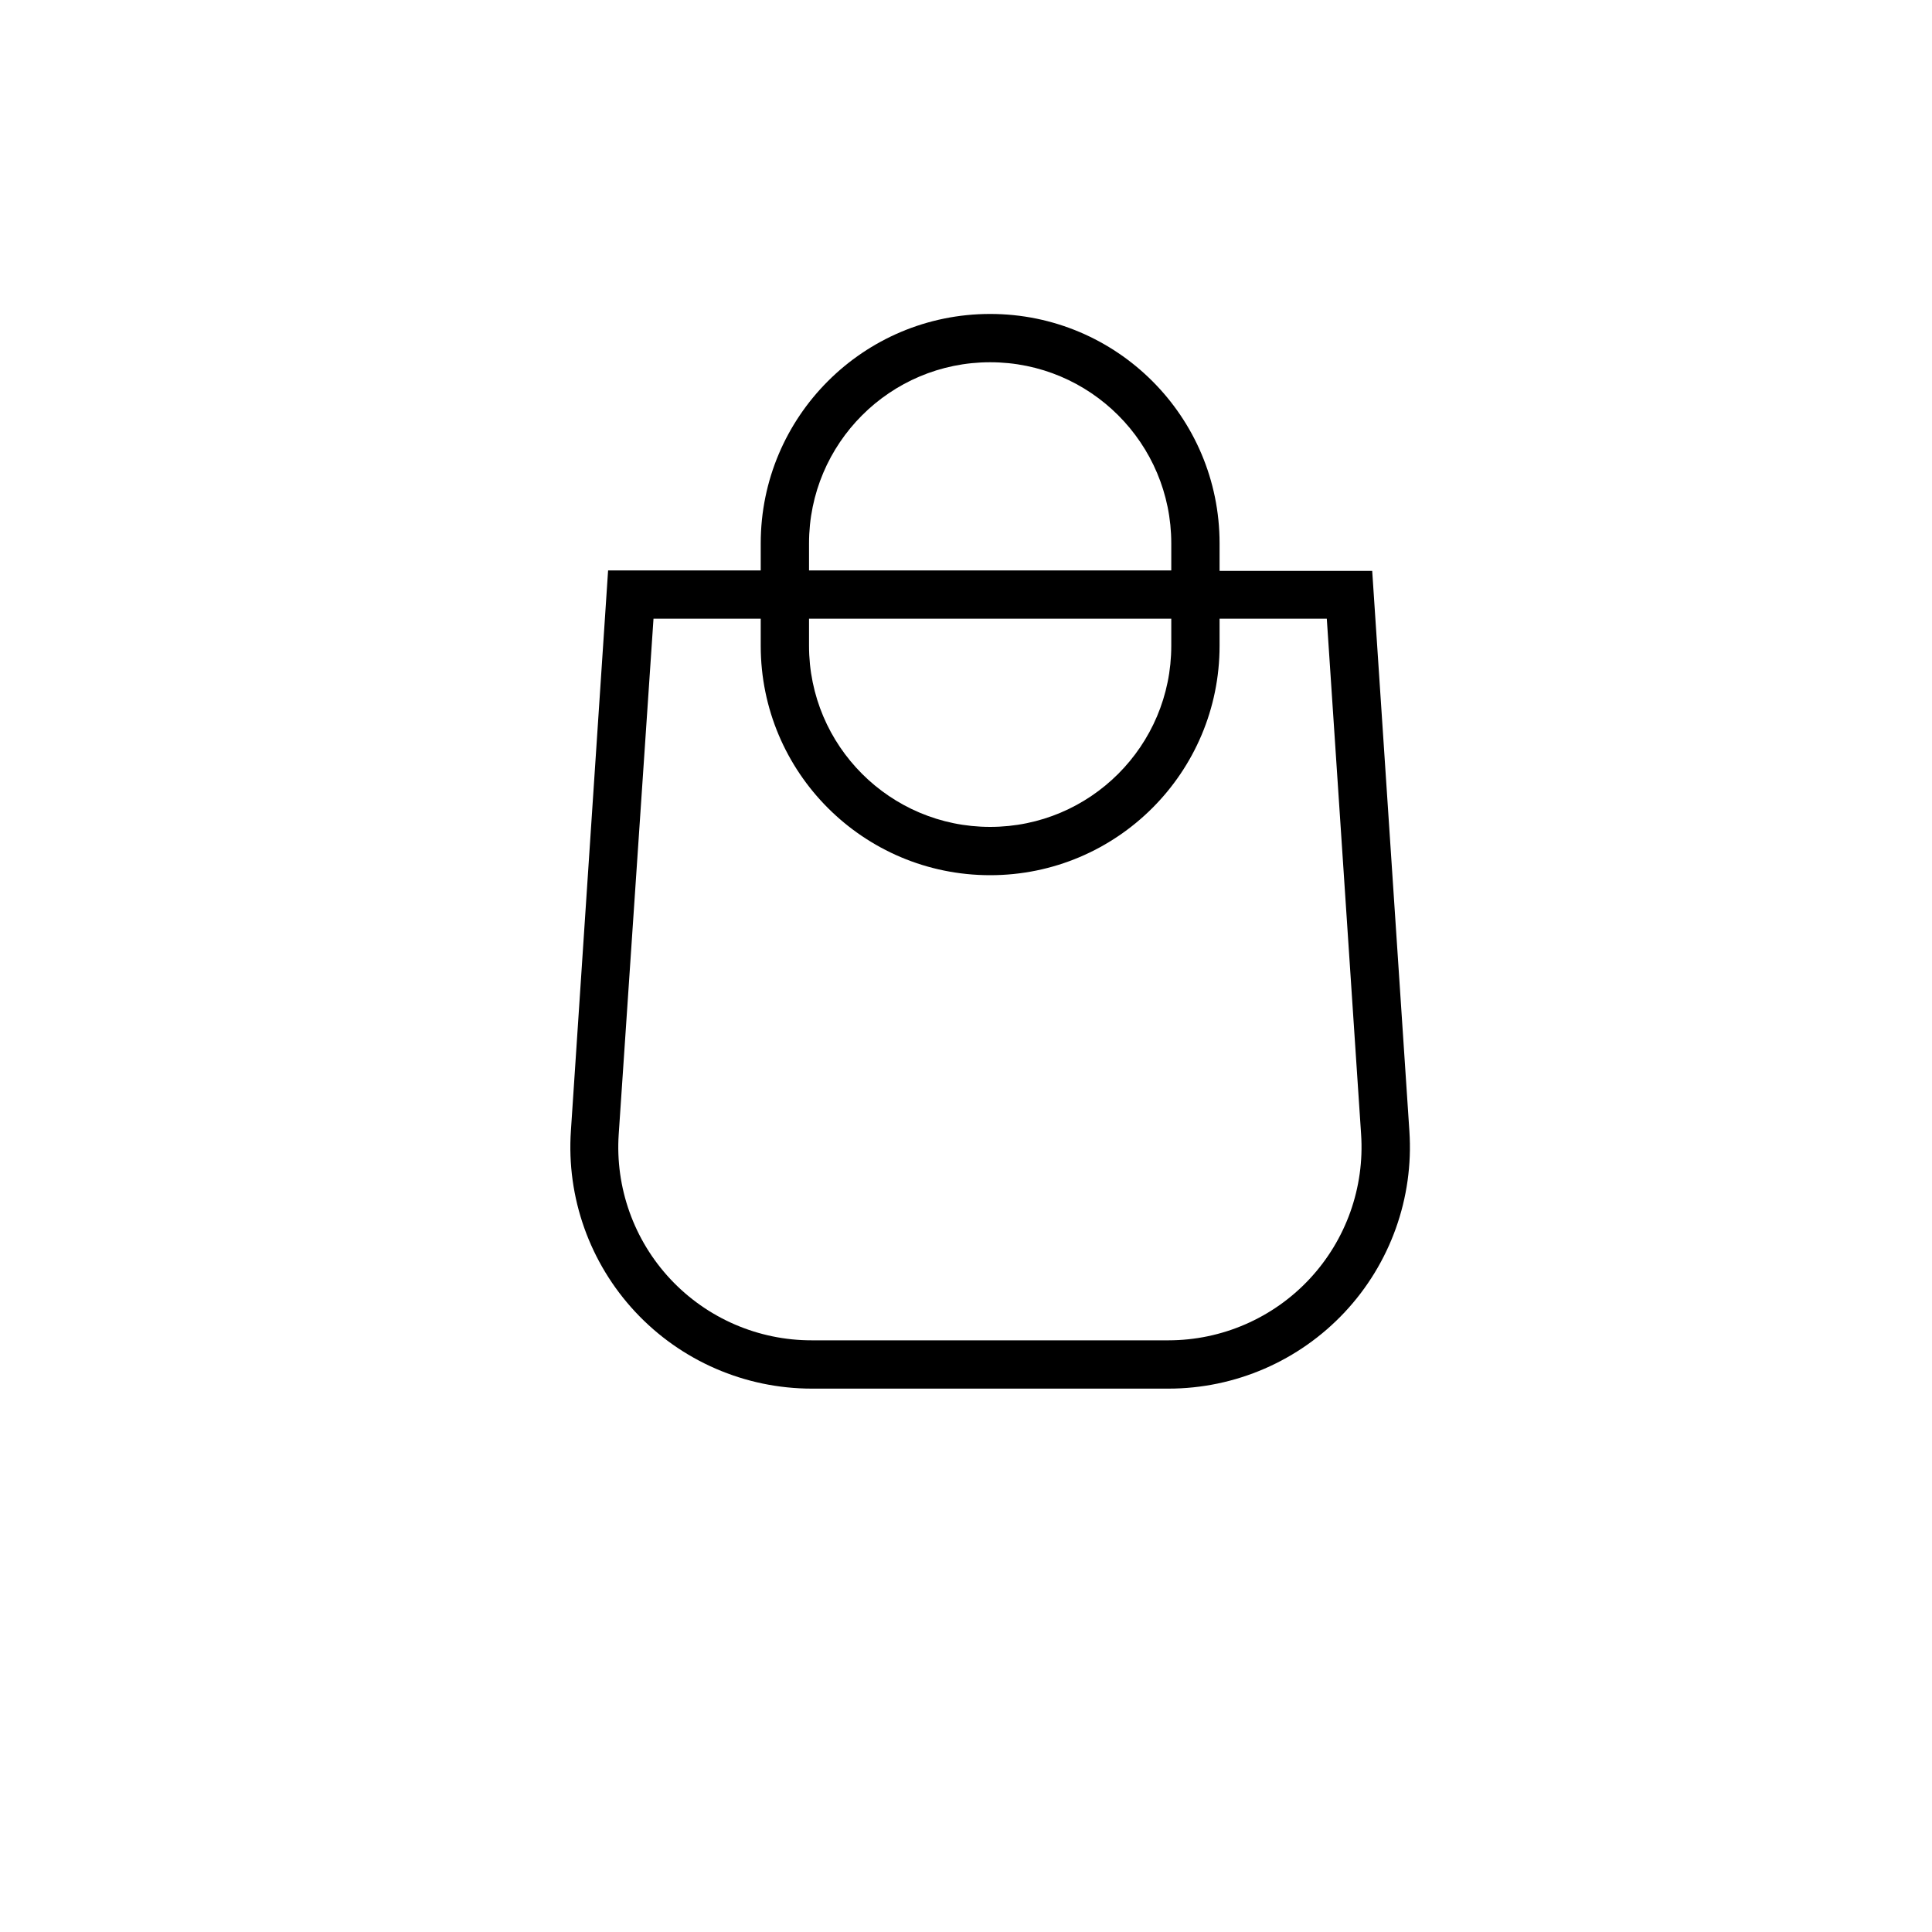
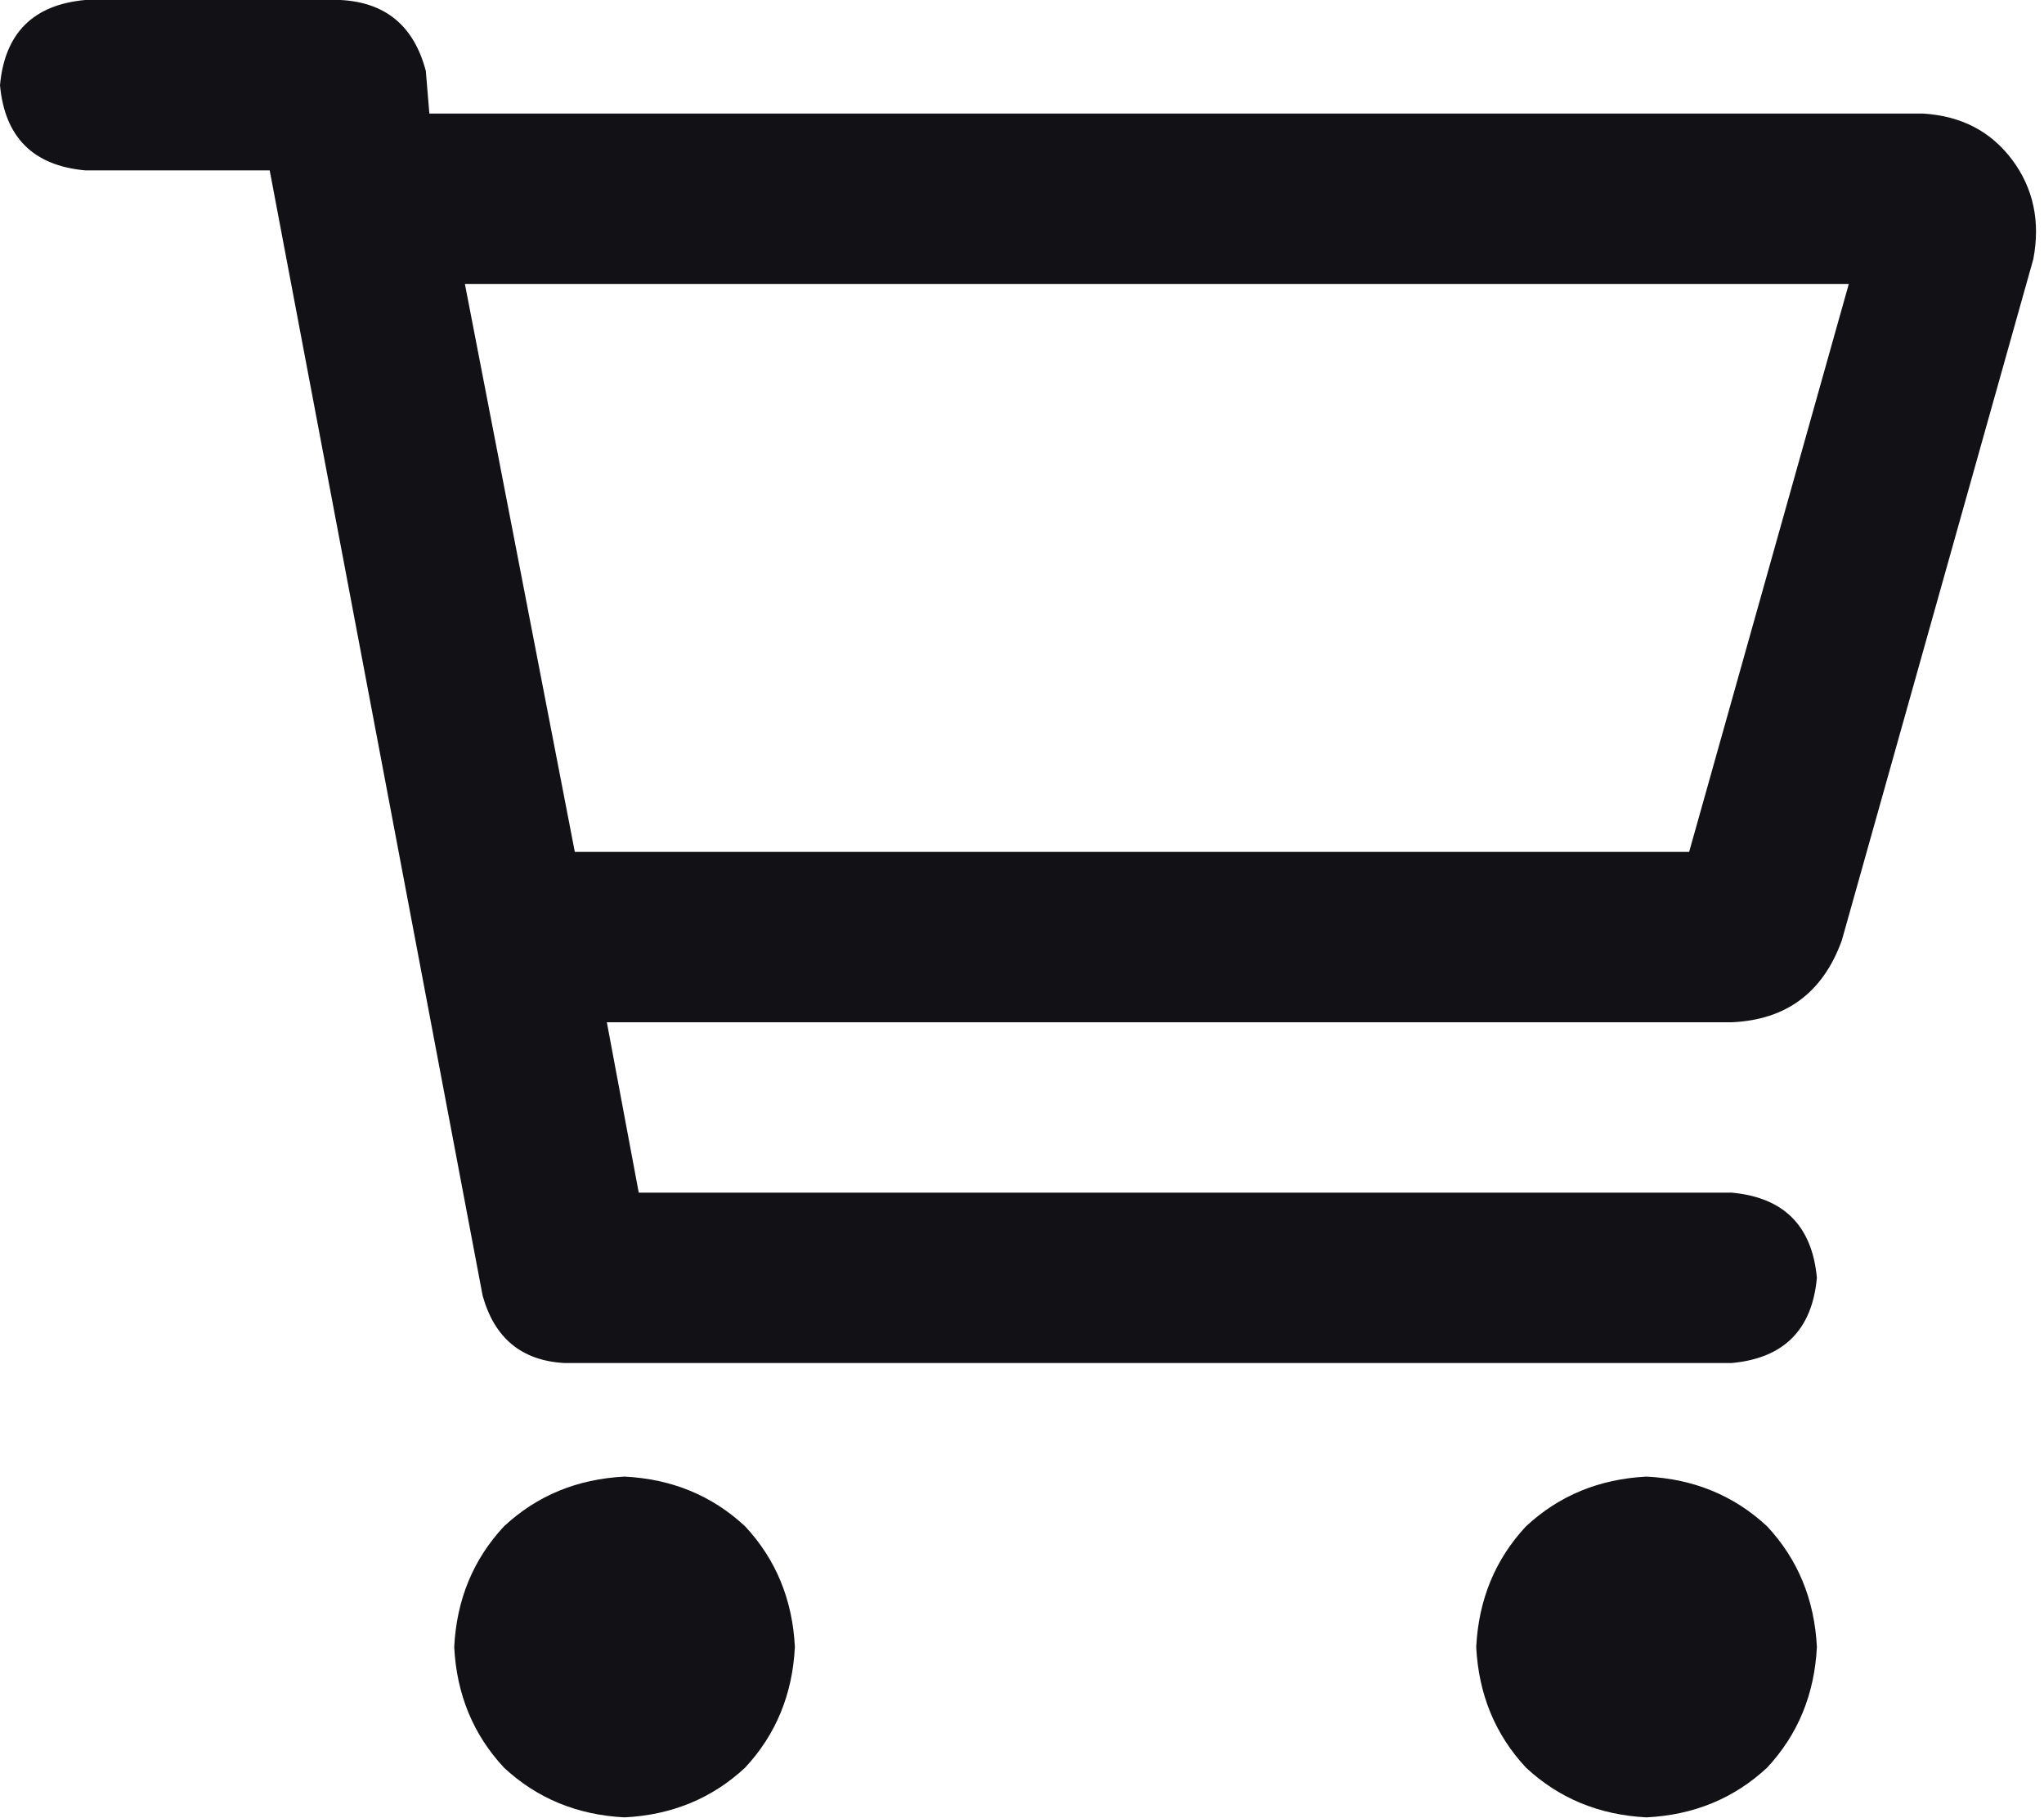
- <svg xmlns="http://www.w3.org/2000/svg" fill="none" class="icon icon-cart" viewBox="0 0 40 40">
-   <path fill="currentColor" fill-rule="evenodd" d="M20.5 6.5a4.75 4.75 0 0 0-4.75 4.75v.56h-3.16l-.77 11.6a5 5 0 0 0 4.99 5.34h7.38a5 5 0 0 0 4.99-5.33l-.77-11.6h-3.16v-.57A4.75 4.75 0 0 0 20.5 6.5m3.75 5.31v-.56a3.75 3.75 0 1 0-7.5 0v.56zm-7.5 1h7.5v.56a3.75 3.75 0 1 1-7.5 0zm-1 0v.56a4.75 4.75 0 1 0 9.5 0v-.56h2.22l.71 10.67a4 4 0 0 1-3.99 4.27h-7.38a4 4 0 0 1-4-4.27l.72-10.67z" />
+ <svg xmlns="http://www.w3.org/2000/svg" width="18" height="16" viewBox="0 0 18 16" fill="none">
+   <path d="M3 0C3.396 0.021 3.646 0.229 3.75 0.625L3.781 1H16.938C17.271 1.021 17.531 1.156 17.719 1.406C17.906 1.656 17.969 1.948 17.906 2.281L16.219 8.281C16.052 8.74 15.729 8.979 15.25 9H5.344L5.625 10.5H15.25C15.708 10.542 15.958 10.792 16 11.25C15.958 11.708 15.708 11.958 15.25 12H4.969C4.594 11.979 4.354 11.781 4.25 11.406L2.375 1.5H0.75C0.292 1.458 0.042 1.208 0 0.75C0.042 0.292 0.292 0.042 0.75 0H3ZM14.875 7.5L16.281 2.5H4.094L5.062 7.5H14.875ZM4 14.5C4.021 14.083 4.167 13.729 4.438 13.438C4.729 13.167 5.083 13.021 5.5 13C5.917 13.021 6.271 13.167 6.562 13.438C6.833 13.729 6.979 14.083 7 14.5C6.979 14.917 6.833 15.271 6.562 15.562C6.271 15.833 5.917 15.979 5.5 16C5.083 15.979 4.729 15.833 4.438 15.562C4.167 15.271 4.021 14.917 4 14.5ZM16 14.5C15.979 14.917 15.833 15.271 15.562 15.562C15.271 15.833 14.917 15.979 14.5 16C14.083 15.979 13.729 15.833 13.438 15.562C13.167 15.271 13.021 14.917 13 14.5C13.021 14.083 13.167 13.729 13.438 13.438C13.729 13.167 14.083 13.021 14.5 13C14.917 13.021 15.271 13.167 15.562 13.438C15.833 13.729 15.979 14.083 16 14.5Z" fill="#121216" />
</svg>
